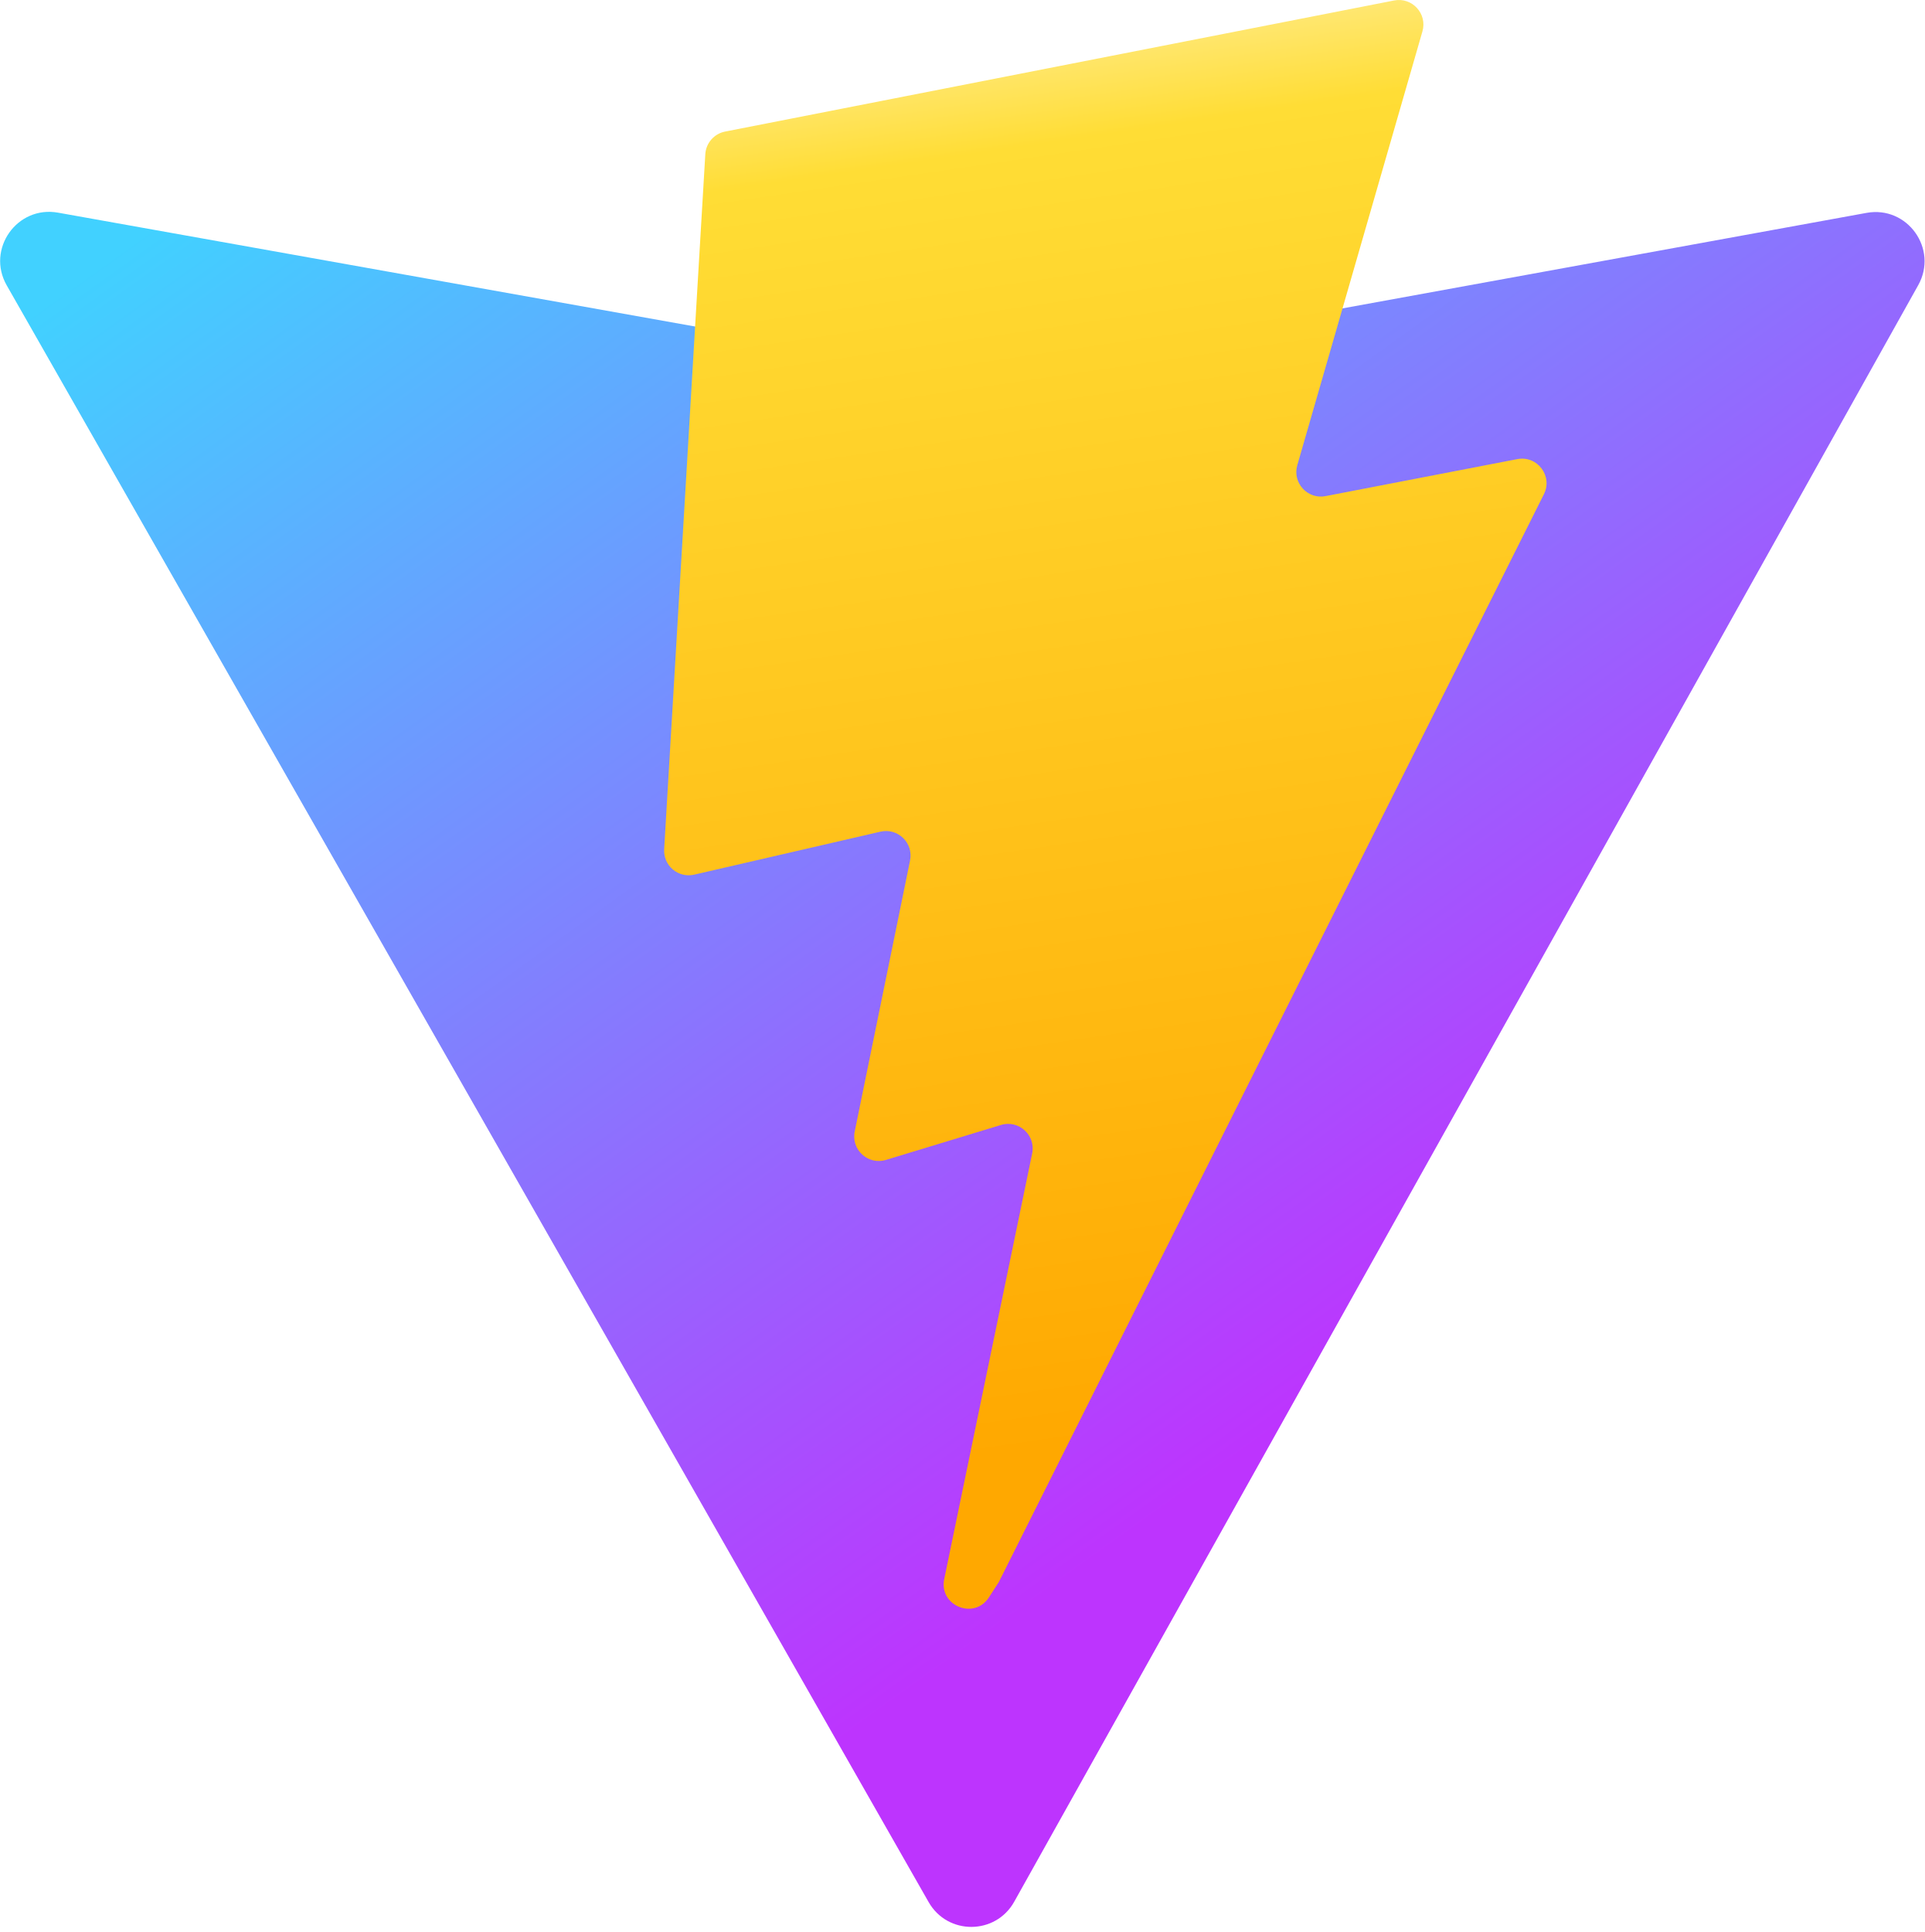
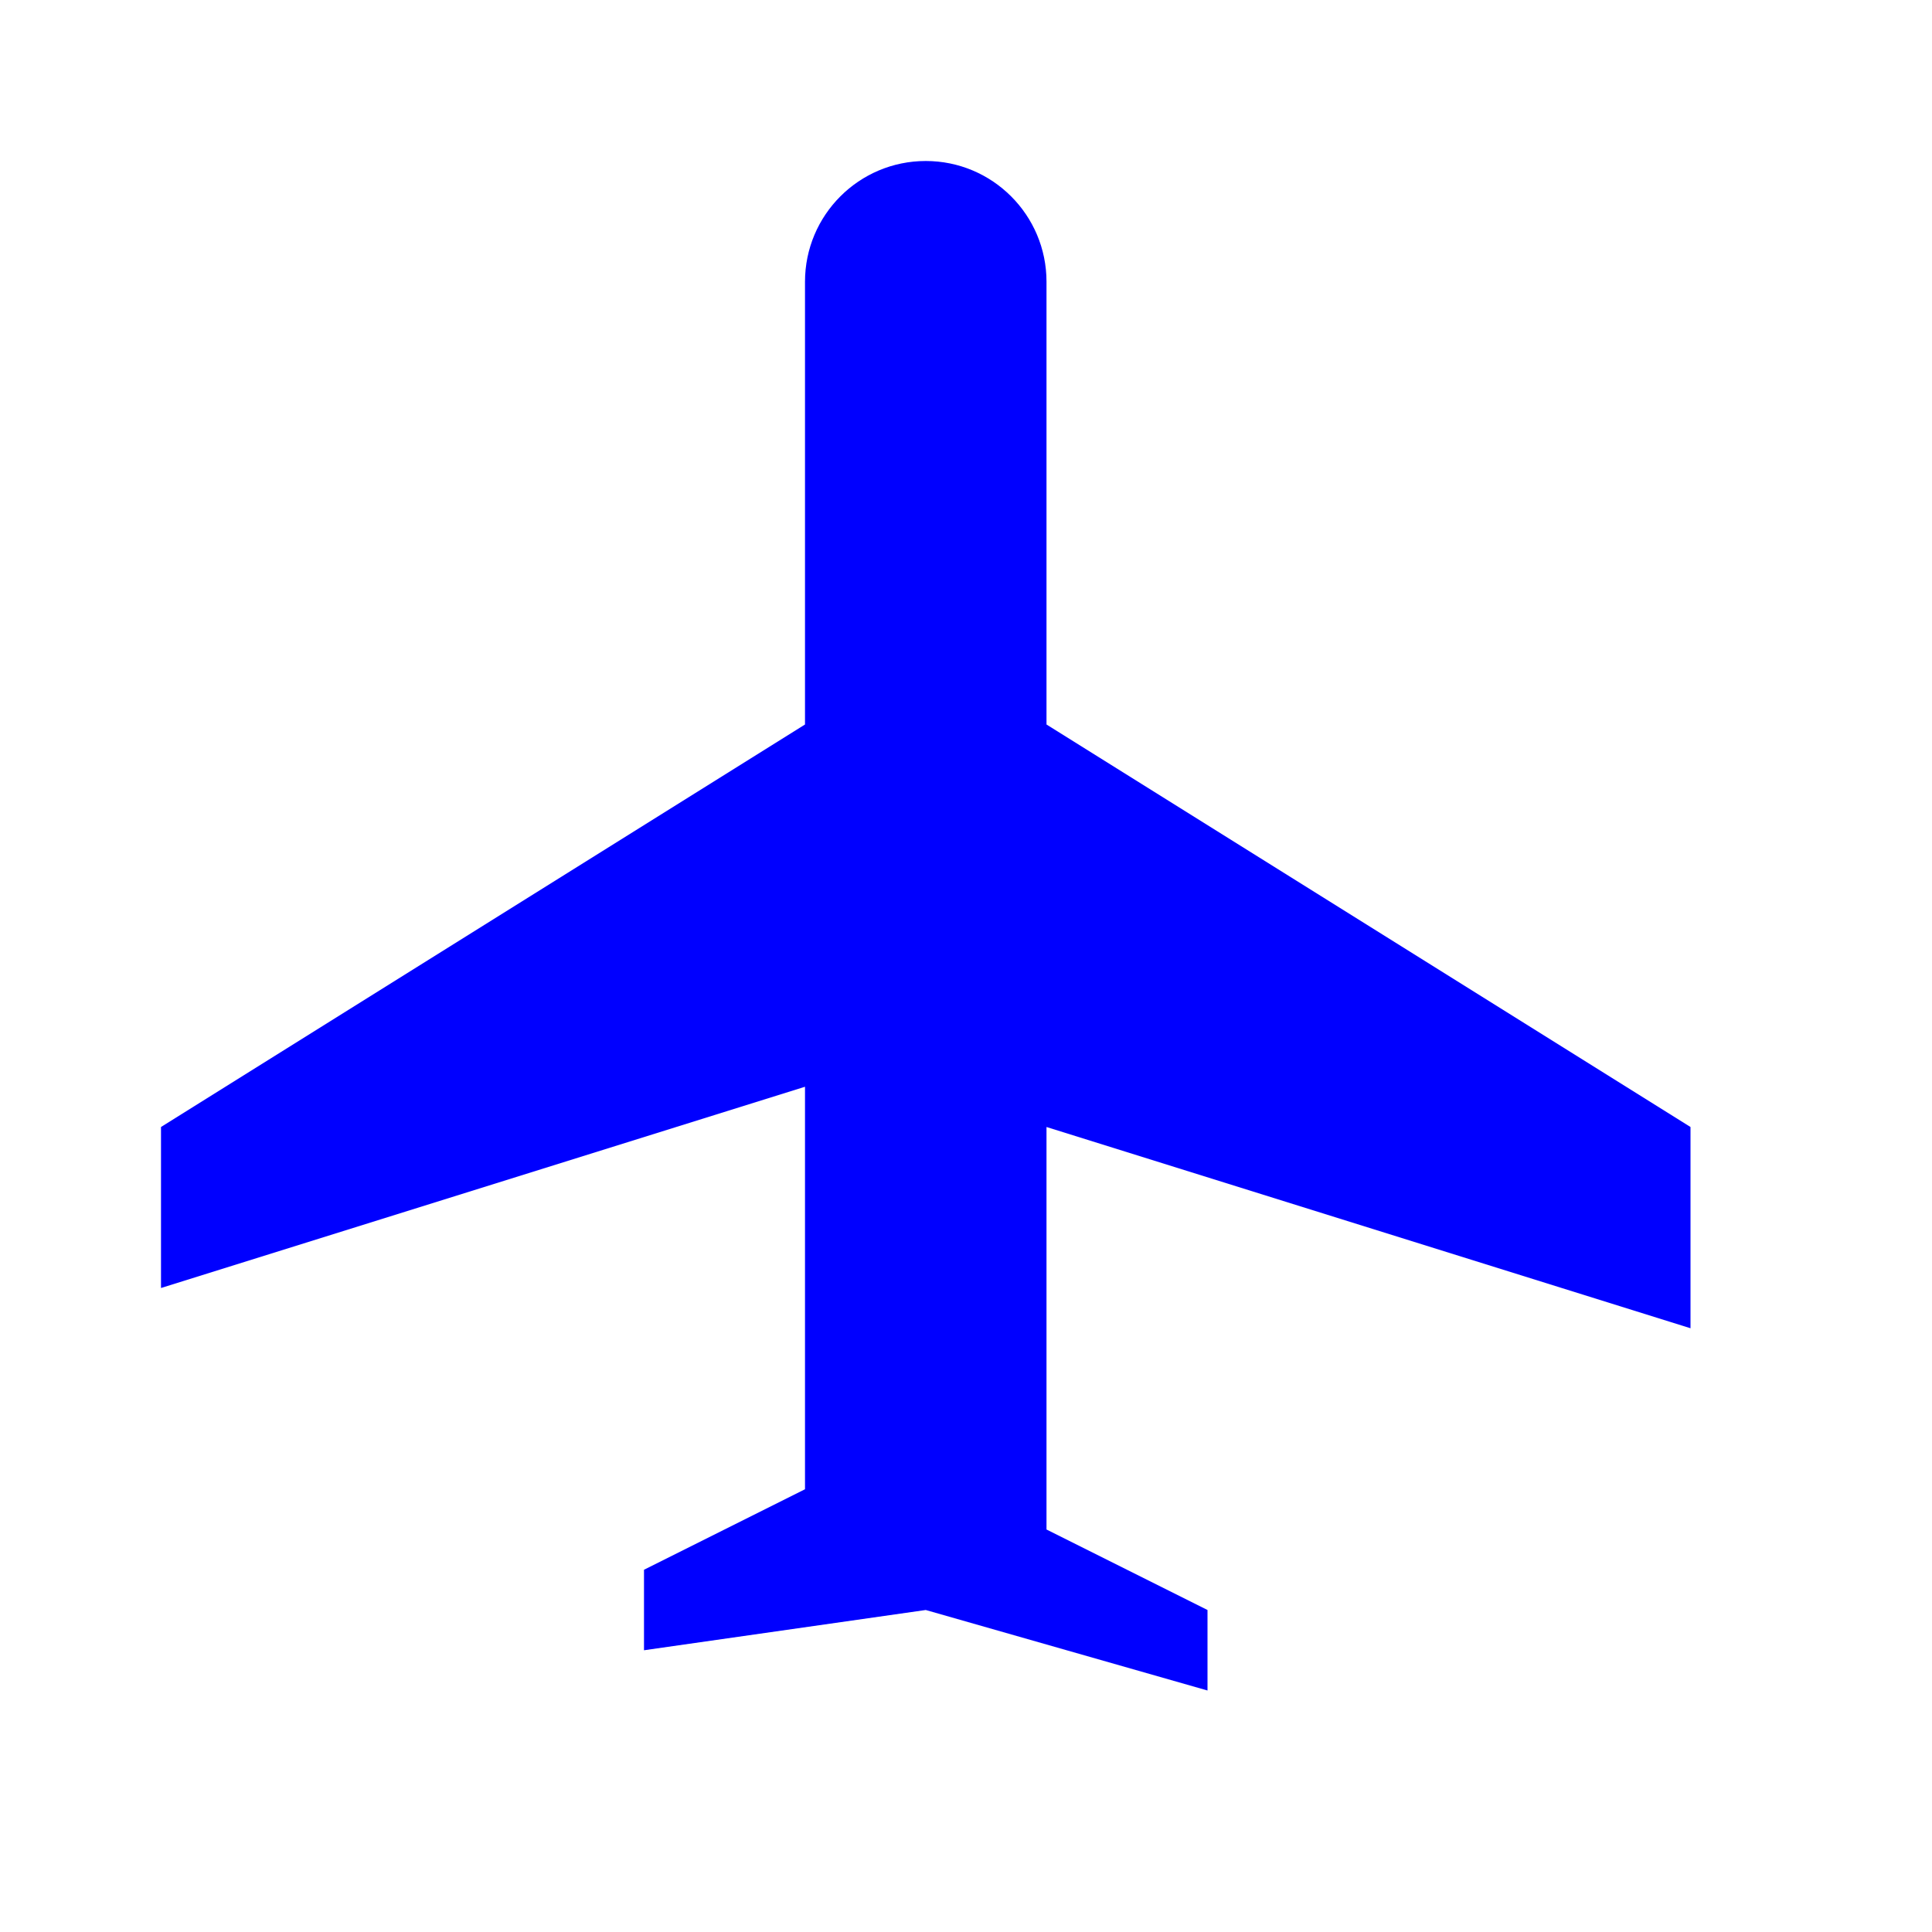
- <svg xmlns="http://www.w3.org/2000/svg" aria-hidden="true" role="img" class="iconify iconify--logos" width="31.88" height="32" preserveAspectRatio="xMidYMid meet" viewBox="0 0 256 257">
-   <defs>
-     <linearGradient id="IconifyId1813088fe1fbc01fb466" x1="-.828%" x2="57.636%" y1="7.652%" y2="78.411%">
-       <stop offset="0%" stop-color="#41D1FF" />
-       <stop offset="100%" stop-color="#BD34FE" />
-     </linearGradient>
-     <linearGradient id="IconifyId1813088fe1fbc01fb467" x1="43.376%" x2="50.316%" y1="2.242%" y2="89.03%">
-       <stop offset="0%" stop-color="#FFEA83" />
-       <stop offset="8.333%" stop-color="#FFDD35" />
-       <stop offset="100%" stop-color="#FFA800" />
-     </linearGradient>
-   </defs>
-   <path fill="url(#IconifyId1813088fe1fbc01fb466)" d="M255.153 37.938L134.897 252.976c-2.483 4.44-8.862 4.466-11.382.048L.875 37.958c-2.746-4.814 1.371-10.646 6.827-9.67l120.385 21.517a6.537 6.537 0 0 0 2.322-.004l117.867-21.483c5.438-.991 9.574 4.796 6.877 9.62Z" />
-   <path fill="url(#IconifyId1813088fe1fbc01fb467)" d="M185.432.063L96.44 17.501a3.268 3.268 0 0 0-2.634 3.014l-5.474 92.456a3.268 3.268 0 0 0 3.997 3.378l24.777-5.718c2.318-.535 4.413 1.507 3.936 3.838l-7.361 36.047c-.495 2.426 1.782 4.5 4.151 3.78l15.304-4.649c2.372-.72 4.652 1.36 4.15 3.788l-11.698 56.621c-.732 3.542 3.979 5.473 5.943 2.437l1.313-2.028l72.516-144.72c1.215-2.423-.88-5.186-3.54-4.672l-25.505 4.922c-2.396.462-4.435-1.77-3.759-4.114l16.646-57.705c.677-2.35-1.37-4.583-3.769-4.113Z" />
+ <svg xmlns="http://www.w3.org/2000/svg" viewBox="0 0 24 24" width="100" height="100" fill="blue">
+   <path d="M21 16v-2l-8-5V3.5c0-.828-.671-1.5-1.5-1.5s-1.5.672-1.5 1.5V9l-8 5v2l8-2.5v5l-2 1v1l3.5-.5L15 21v-1l-2-1v-5l8 2.5z" />
</svg>
